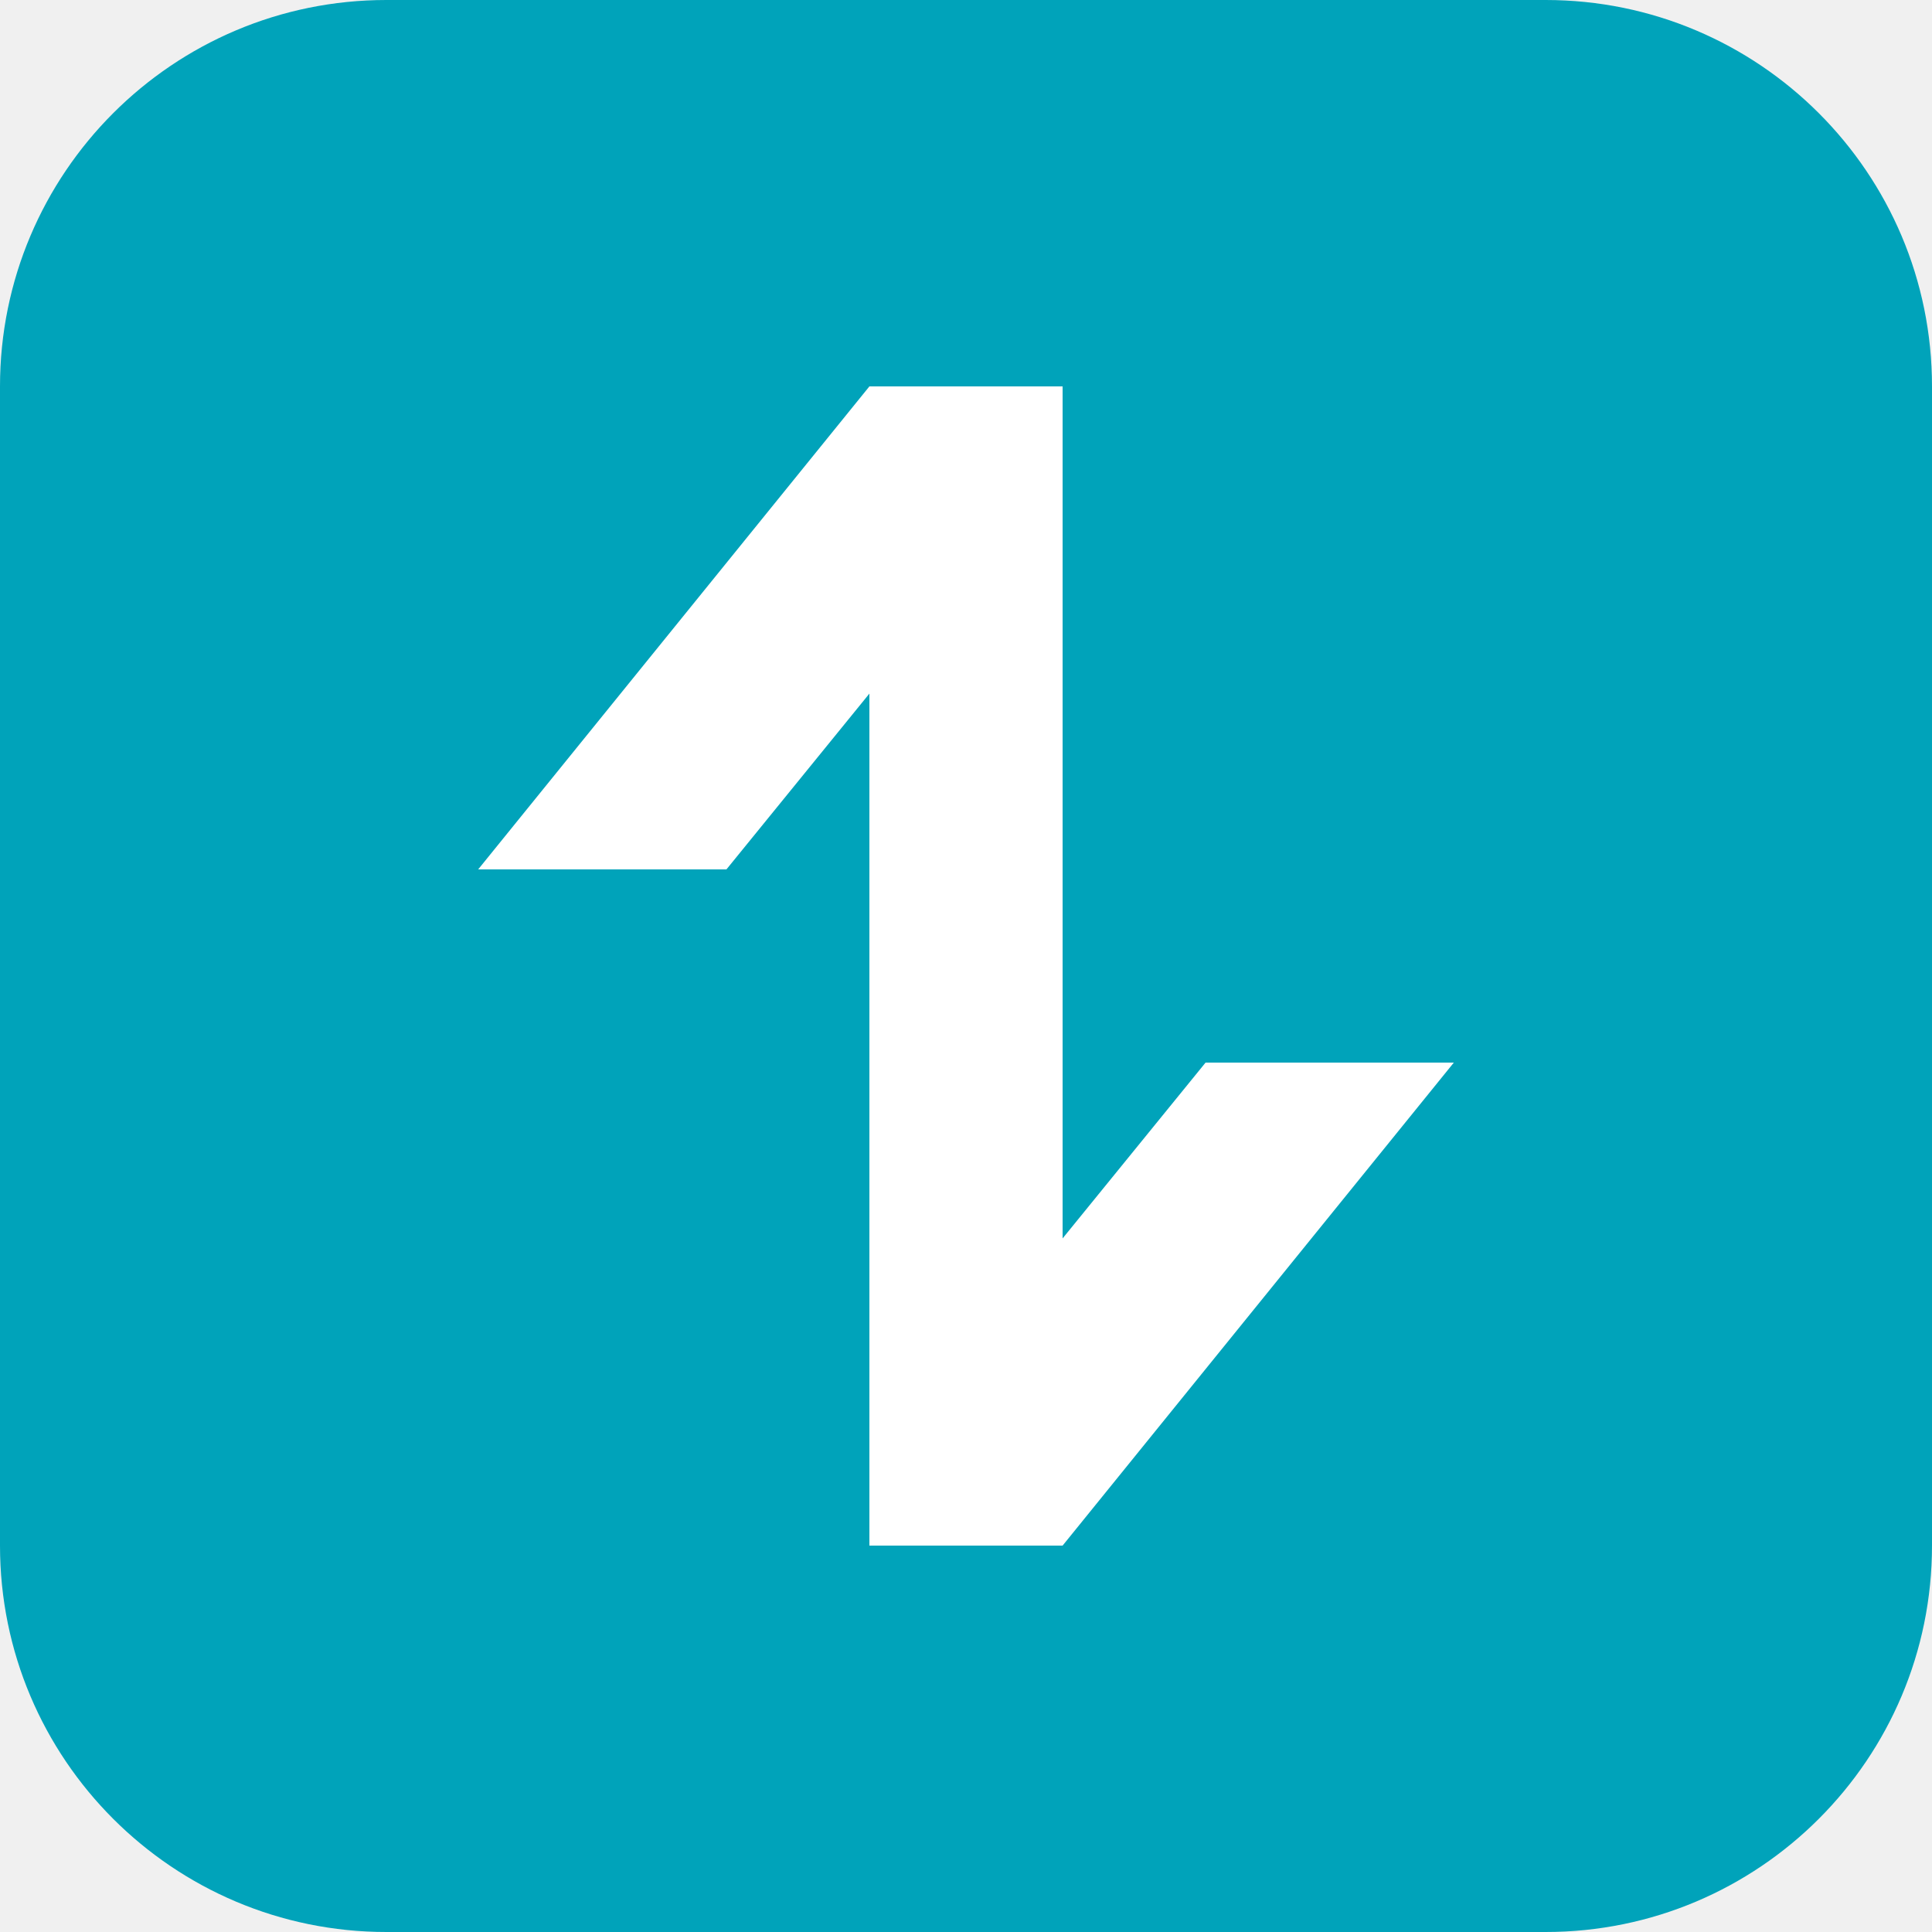
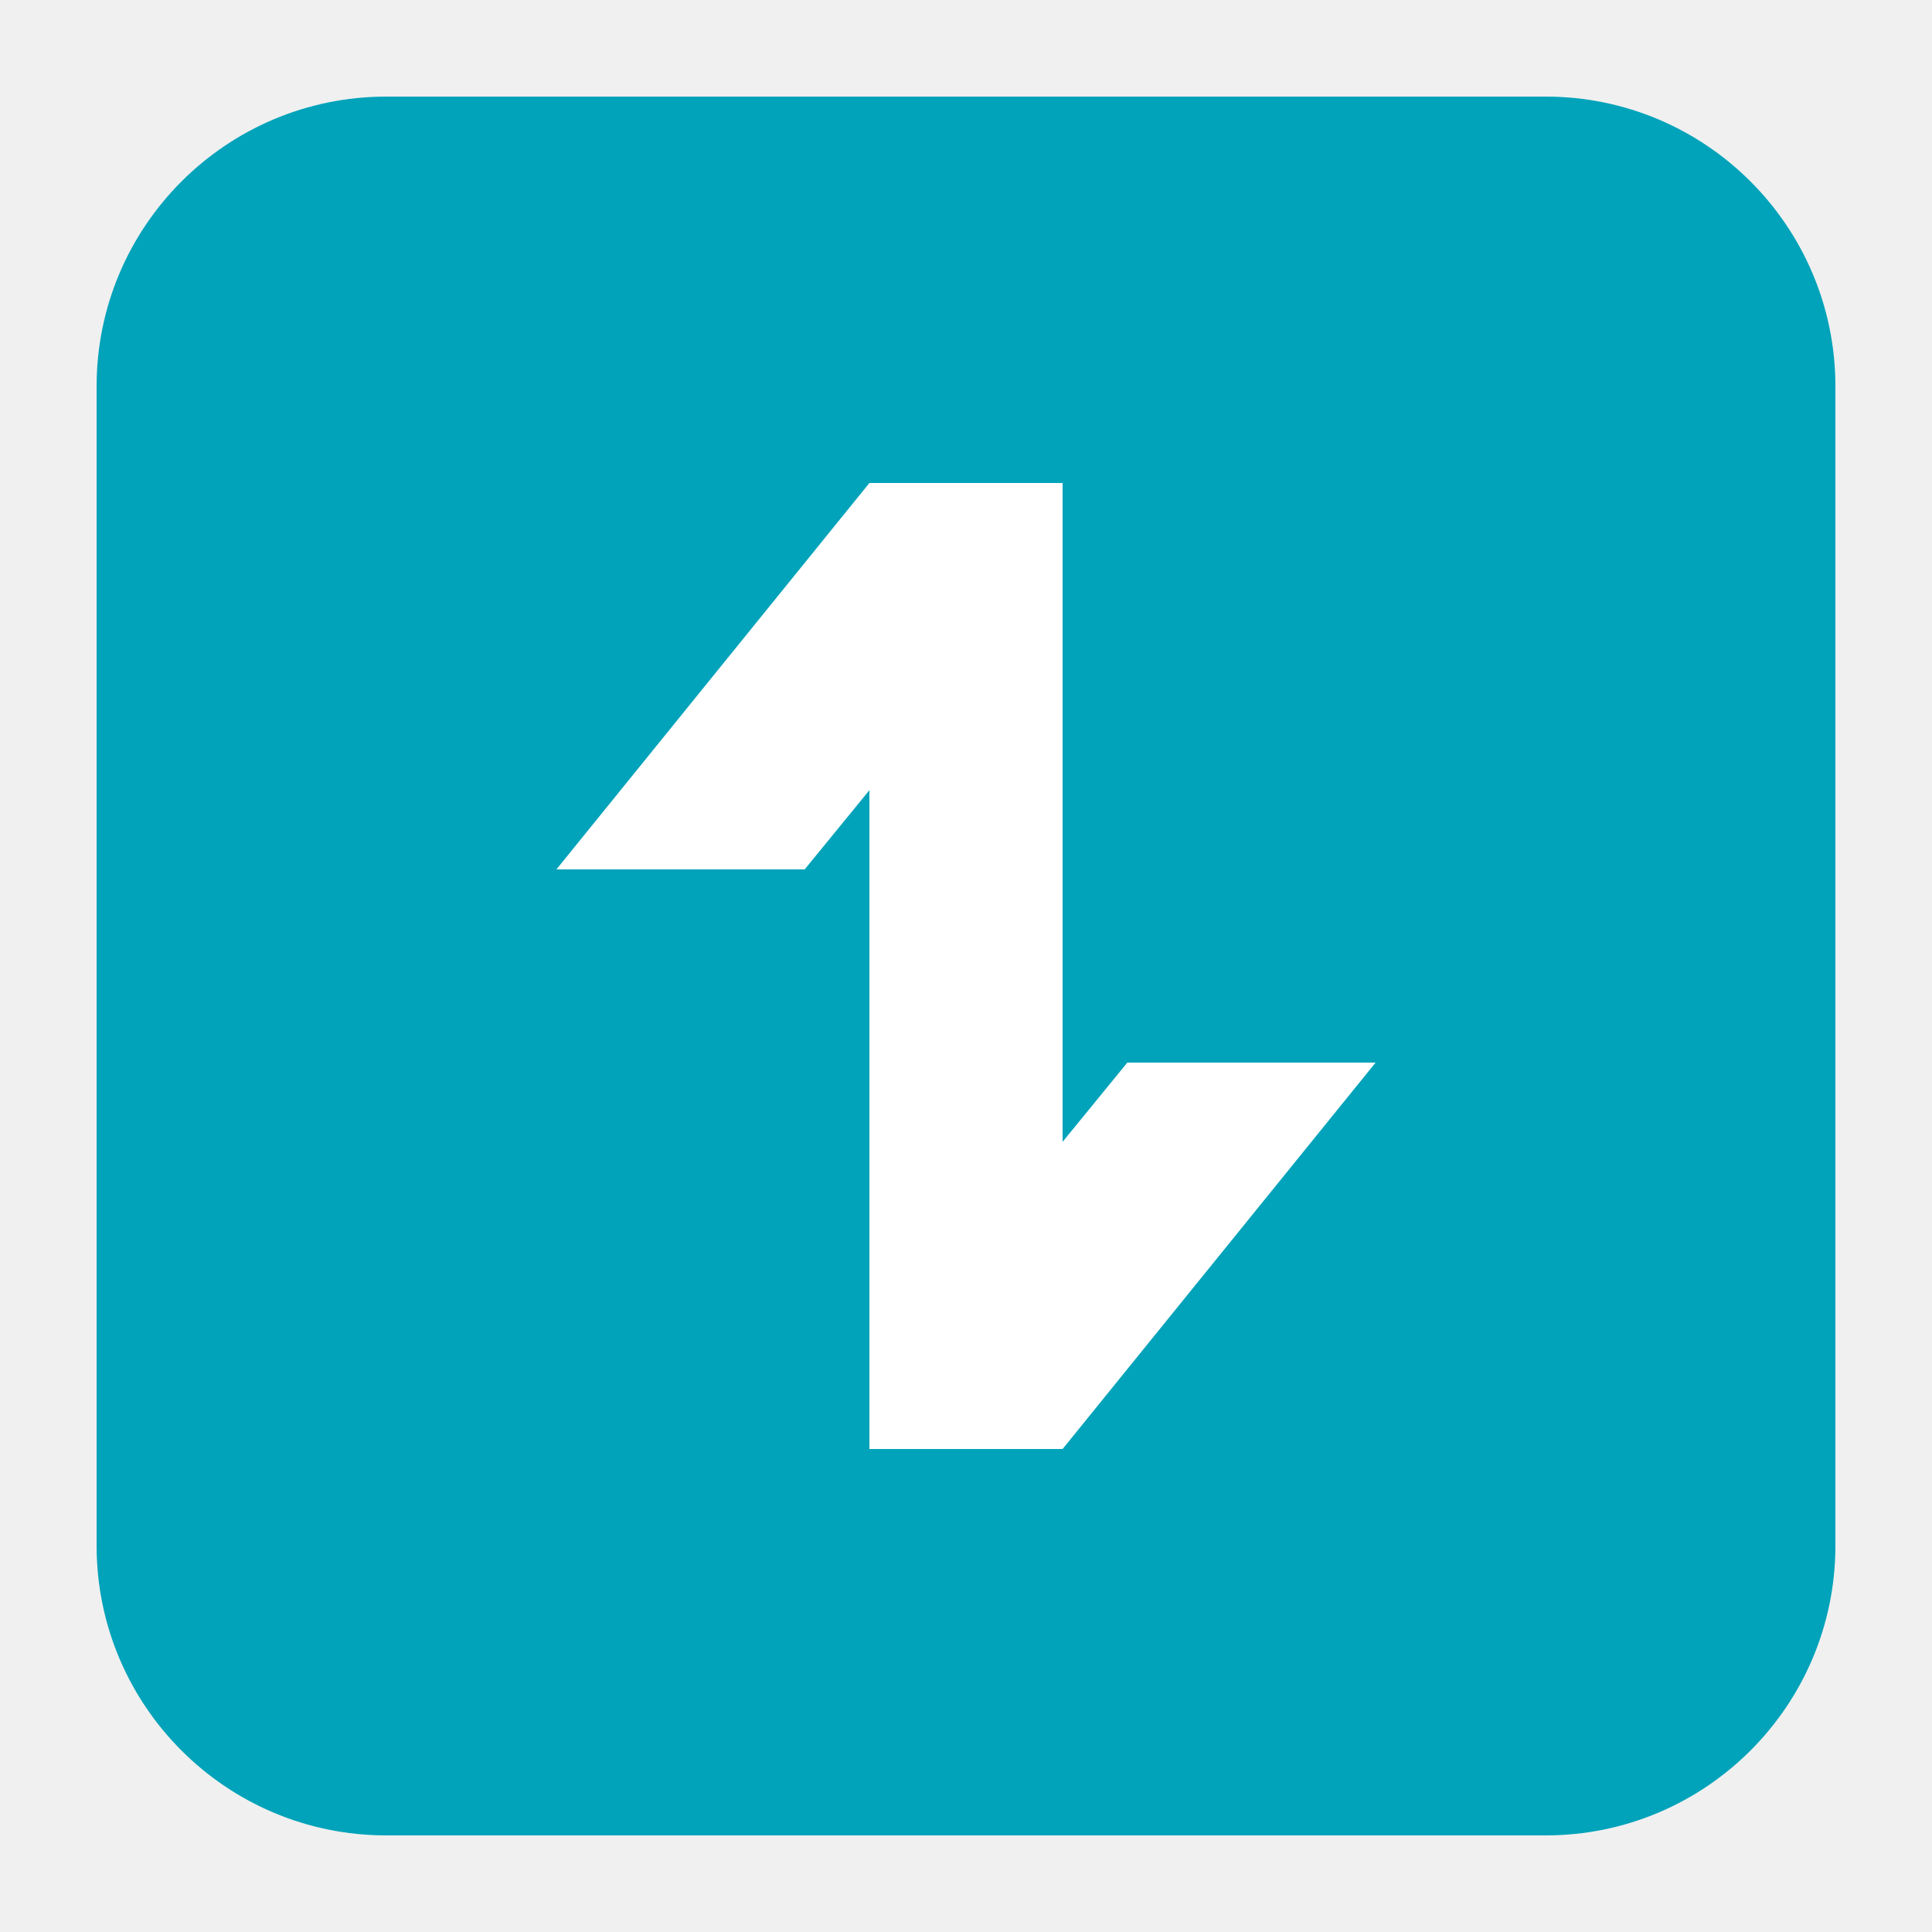
<svg xmlns="http://www.w3.org/2000/svg" viewBox="0 0 20 20">
-   <rect x="0" y="0" width="20" height="20" rx="4" fill="#00A3BA" />
-   <polygon points="9,4 11,4 11,12.82 12.48,11 15.05,11 11,16 9,16 9,7.18 7.52,9 4.95,9" fill="#ffffff" />
+   <rect x="1" y="1" width="18" height="18" rx="3" fill="#00A3BA" />
+   <polygon points="9,5 11,5 11,11.82 11.67,11 14.24,11 11,15 9,15 9,8.18 8.33,9 5.76,9" fill="#ffffff" />
</svg>
